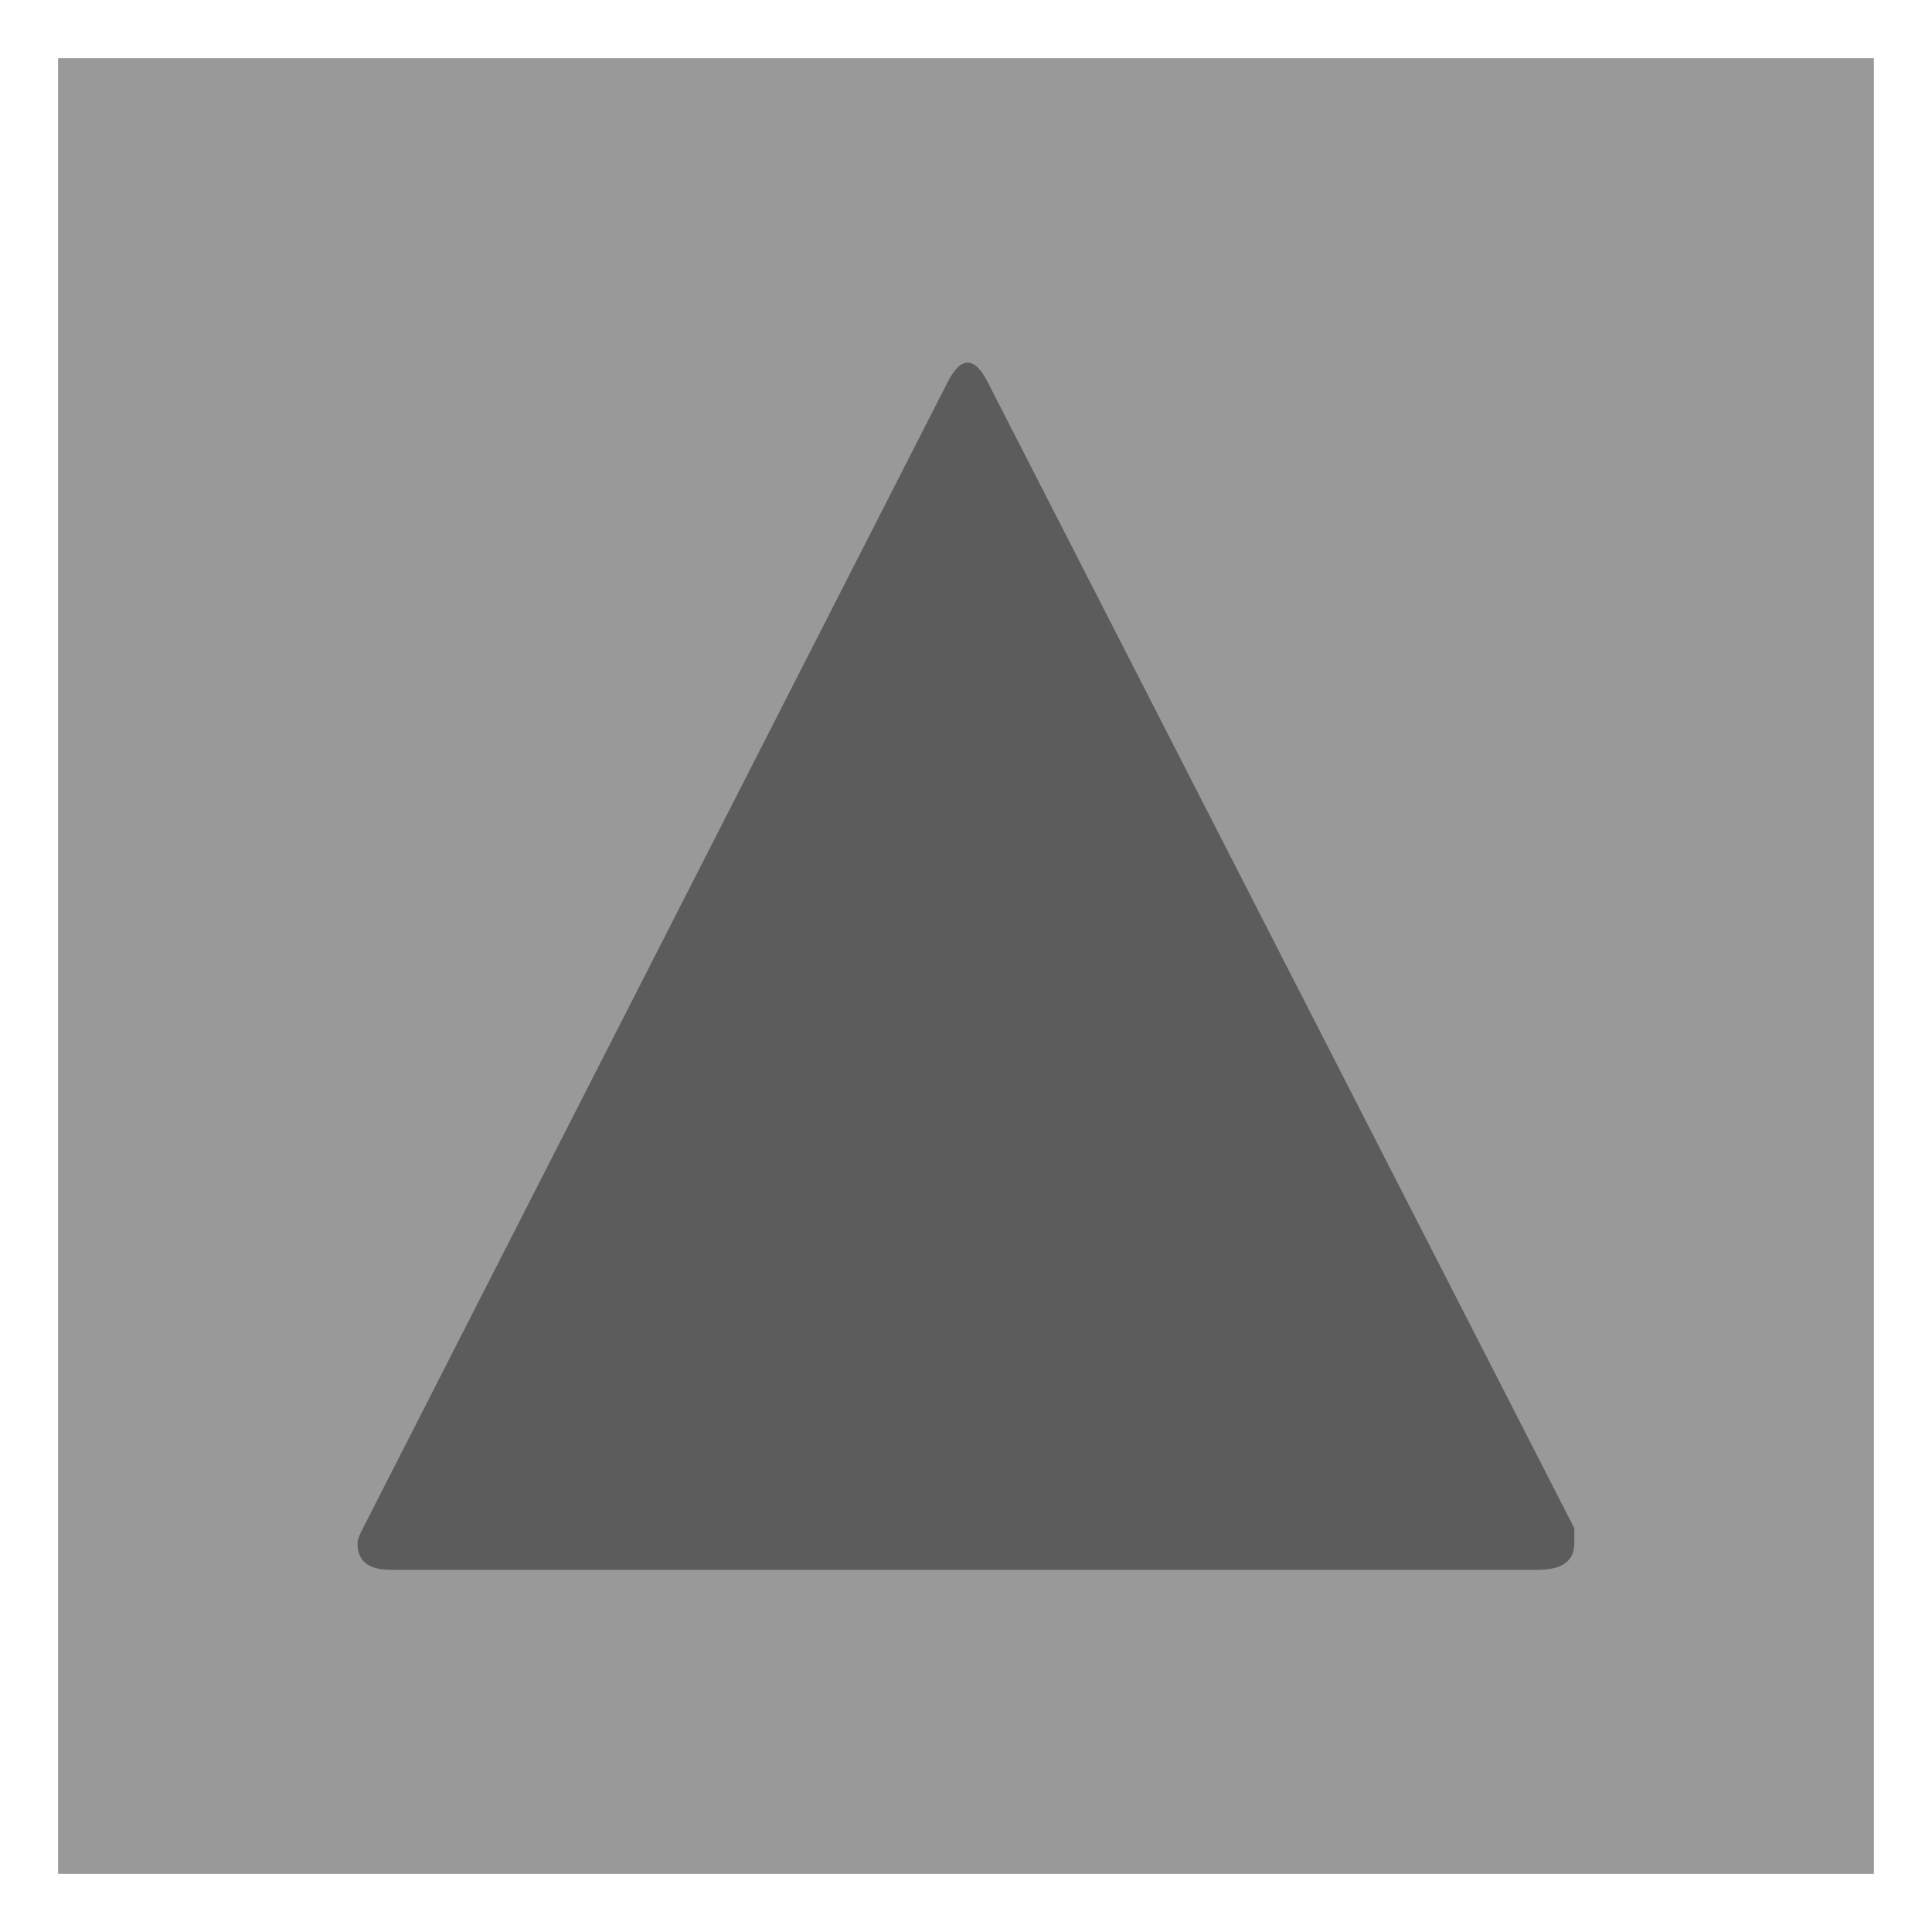
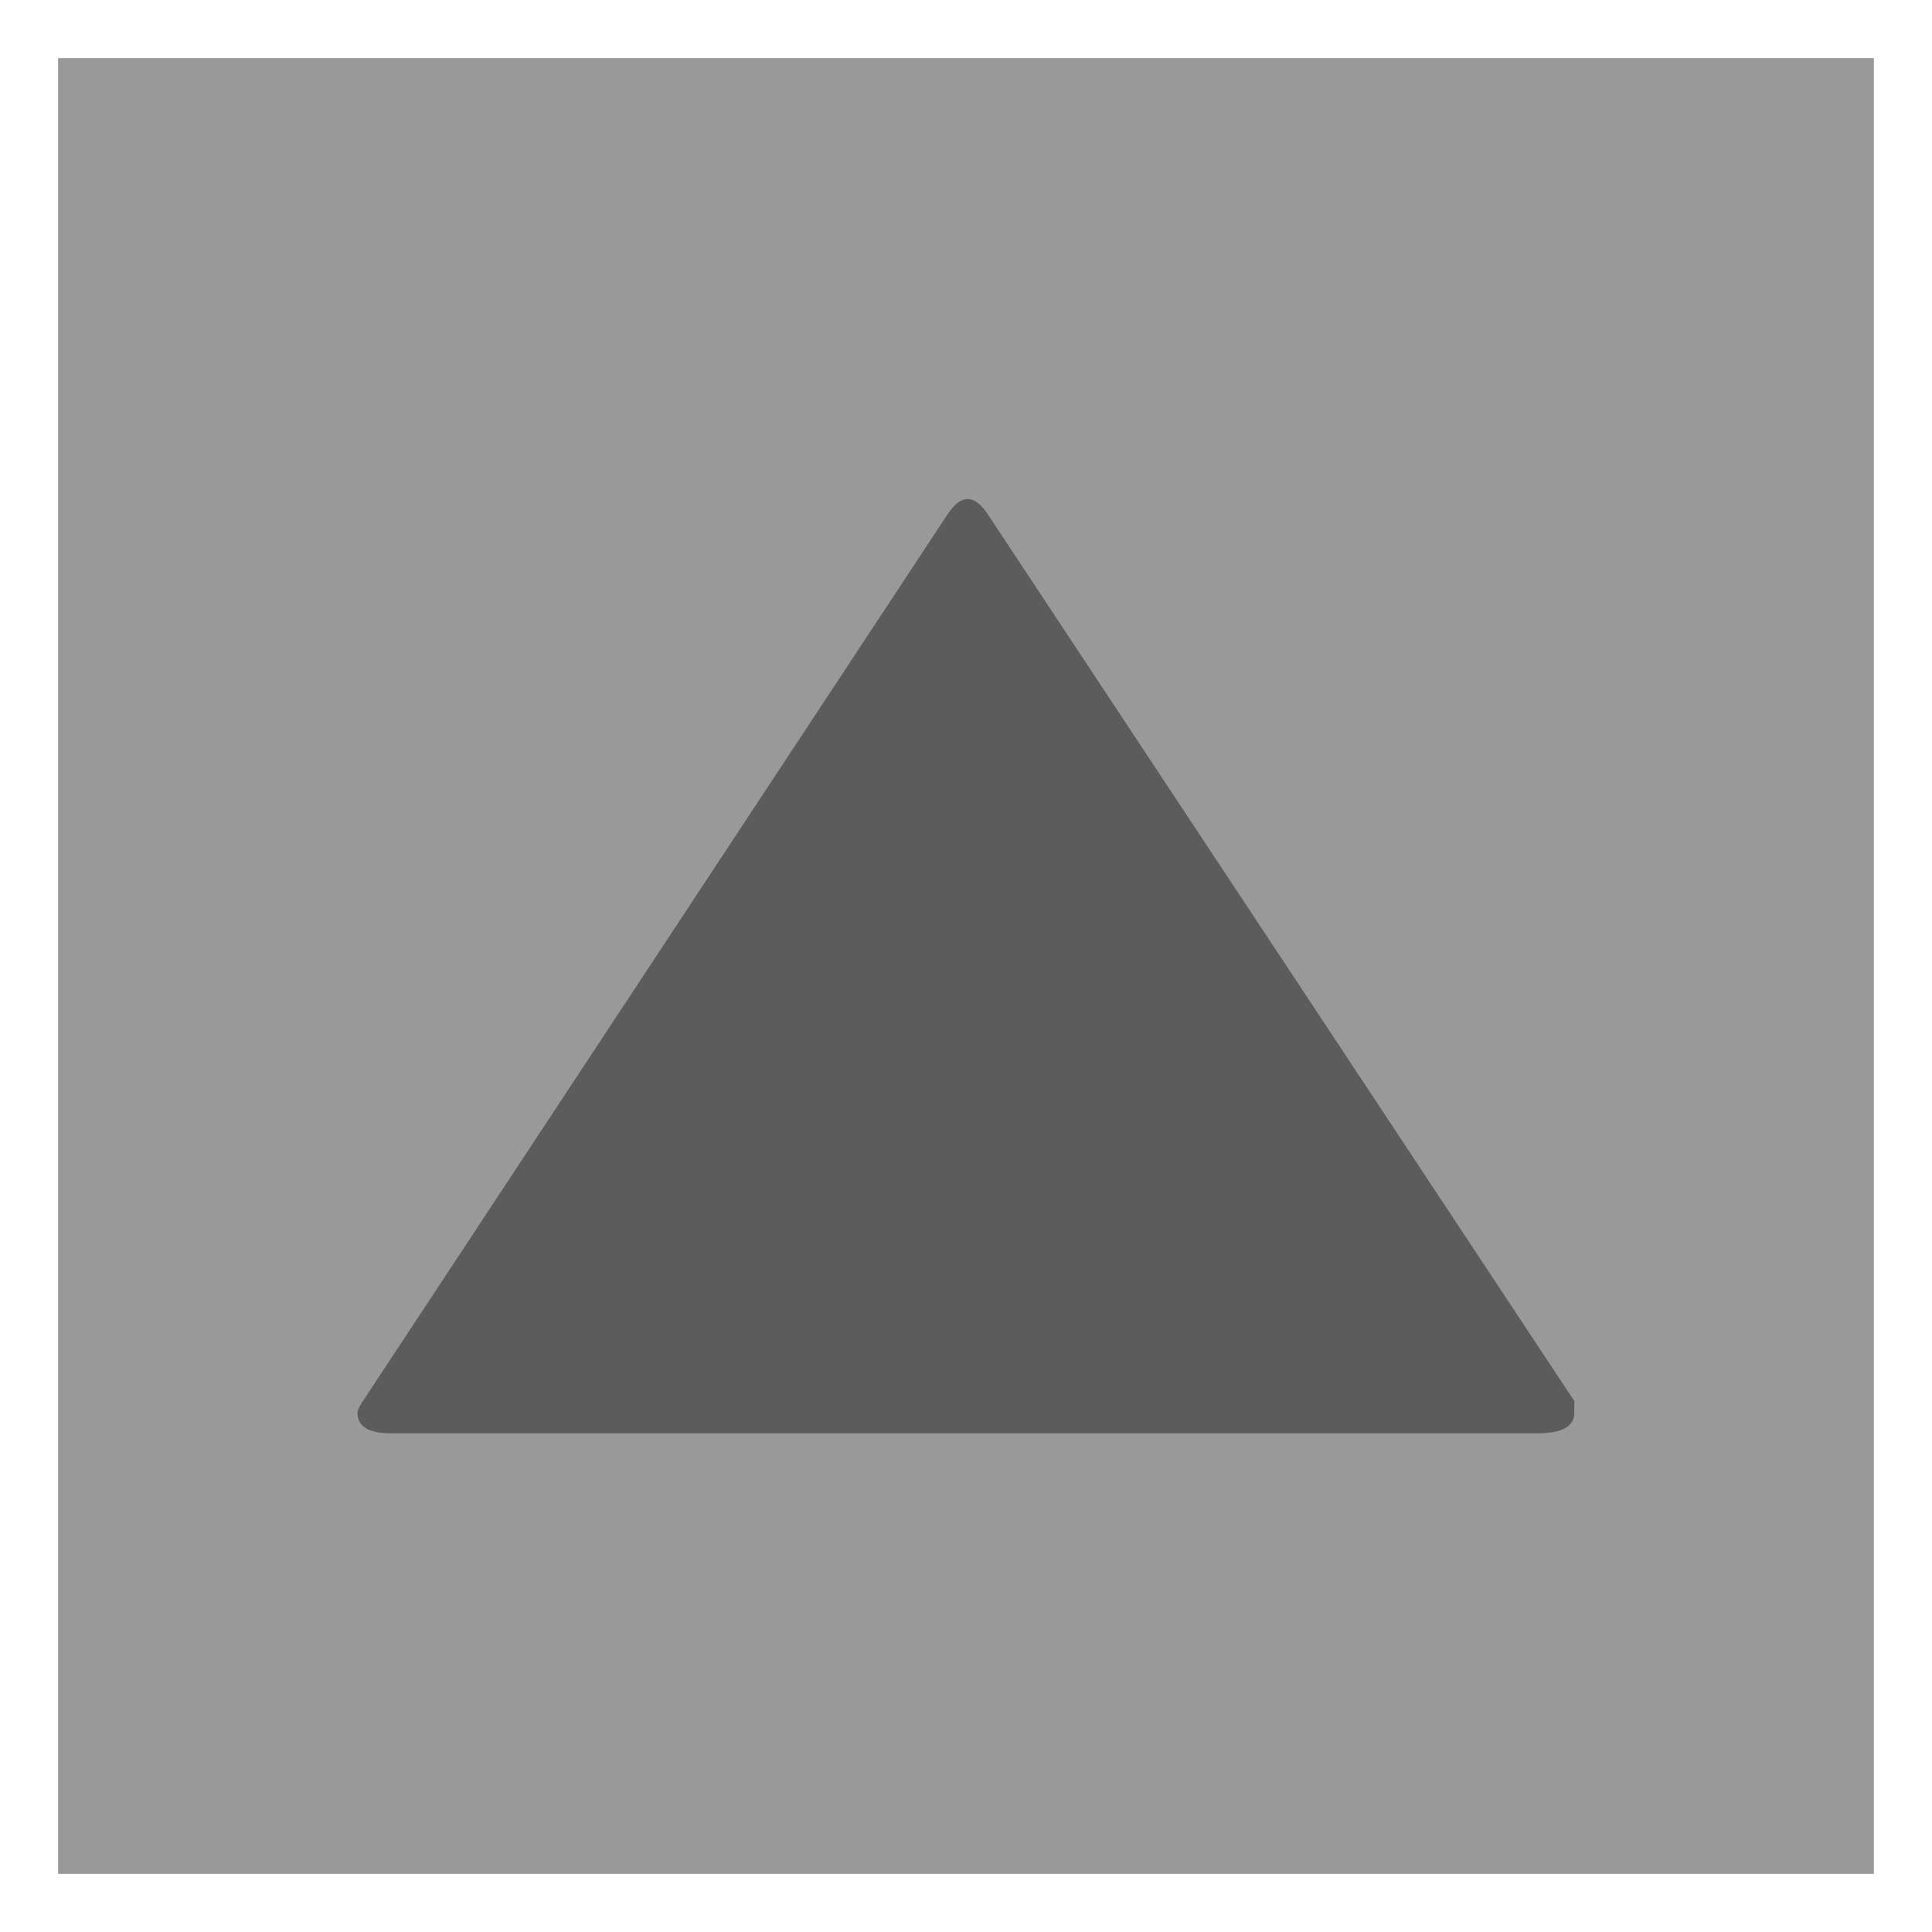
<svg xmlns="http://www.w3.org/2000/svg" width="14" height="14" viewBox="0 0 14 14" version="1.1" id="svg8">
  <defs id="defs2" />
  <g id="layer1" transform="translate(130.7009,-117.579)">
    <rect style="opacity:1;fill:_GCBG_;fill-opacity:0.4;stroke:_BORD_;stroke-width:0.842;stroke-miterlimit:4;stroke-dasharray:none;stroke-opacity:0.4" id="rect819" width="13.158" height="13.158" x="-130.28" y="118" />
-     <g aria-label="⏷" transform="matrix(-3.703538,0,0,-3.857076,369.4003,-365.1757)" style="font-style:normal;font-weight:normal;font-size:3.312px;line-height:1.25;font-family:sans-serif;letter-spacing:0px;word-spacing:0px;fill:_GCARR_;fill-opacity:0.4;stroke:none;stroke-width:0.083" id="text817-3">
+     <g aria-label="⏷" transform="matrix(-3.703538,0,0,-2.984686,369.4003,-254.4034)" style="font-style:normal;font-weight:normal;font-size:3.312px;line-height:1.25;font-family:sans-serif;letter-spacing:0px;word-spacing:0px;fill:_GCARR_;fill-opacity:0.4;stroke:none;stroke-width:0.083" id="text817-3">
      <path d="m 134.27,-128.11 q 0.064,0 0.064,0.05 0,0.007 -0.007,0.021 l -1.145,2.155 q -0.021,0.042 -0.042,0.042 -0.021,0 -0.042,-0.042 l -1.145,-2.148 q 0,-0.014 0,-0.028 0,-0.05 0.071,-0.05 z" style="font-size:7.065px;fill:_GCARR_;fill-opacity:0.4;stroke-width:0.083" id="path2037" />
    </g>
  </g>
</svg>
